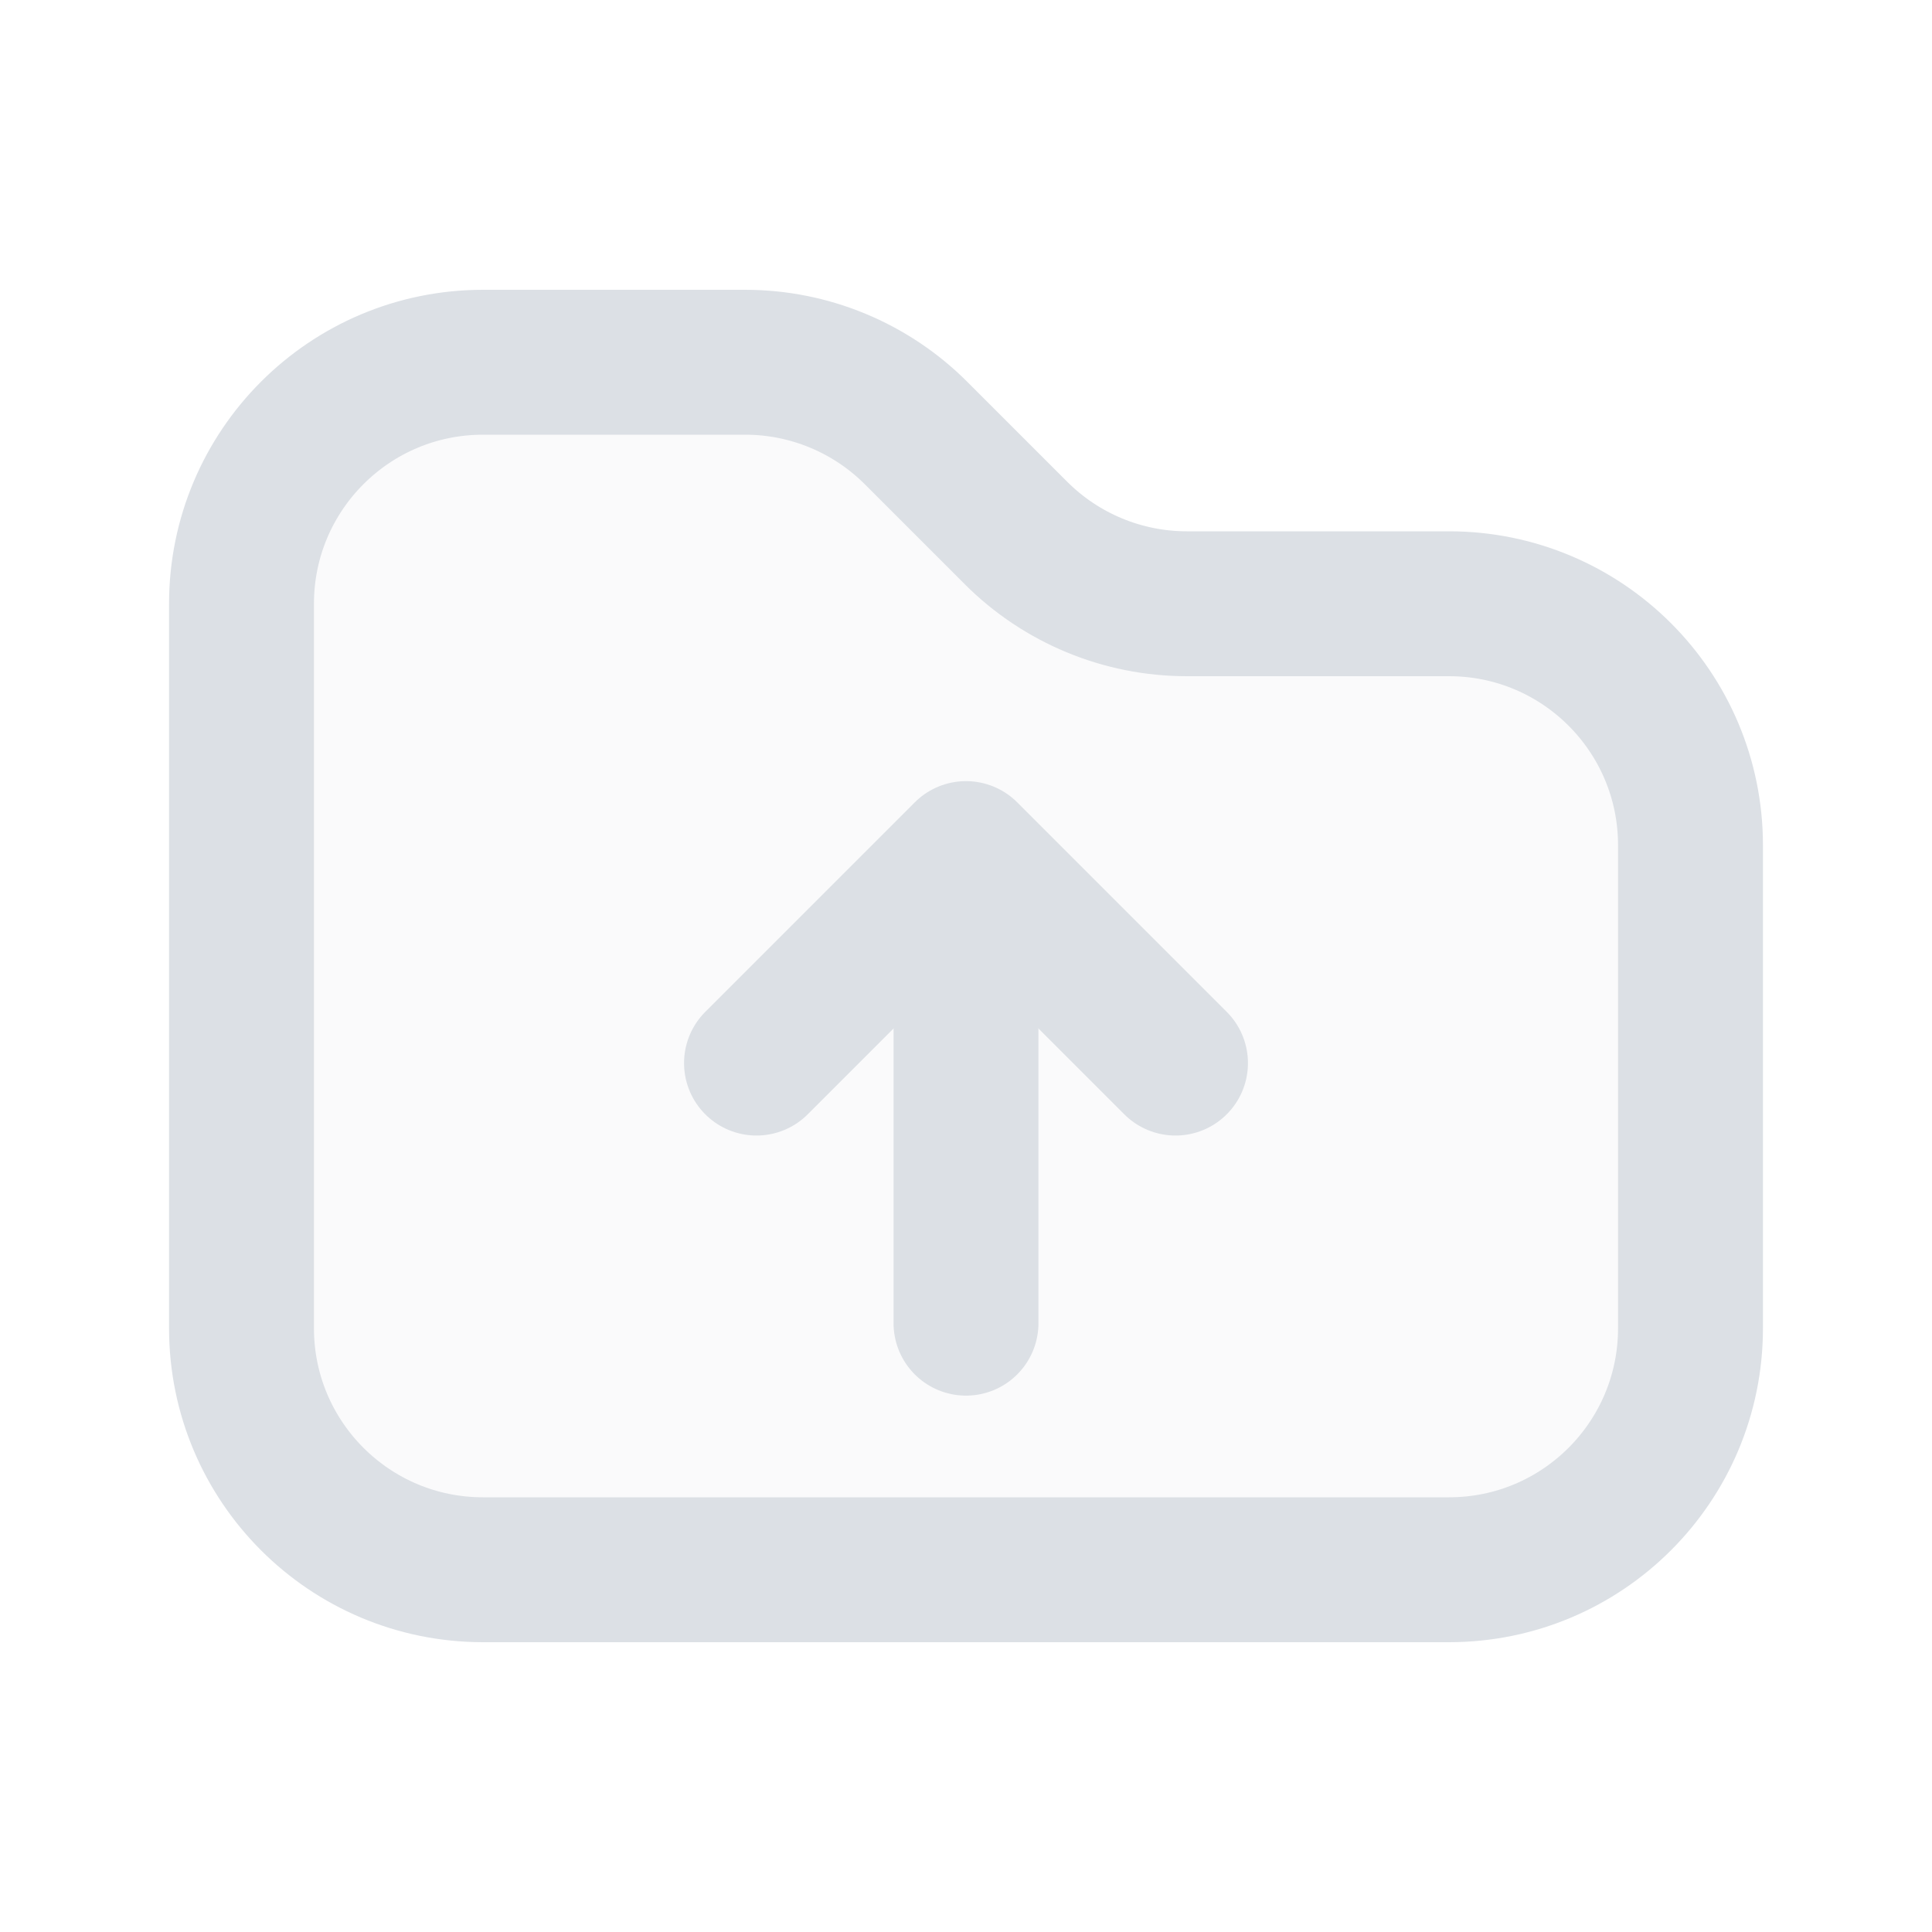
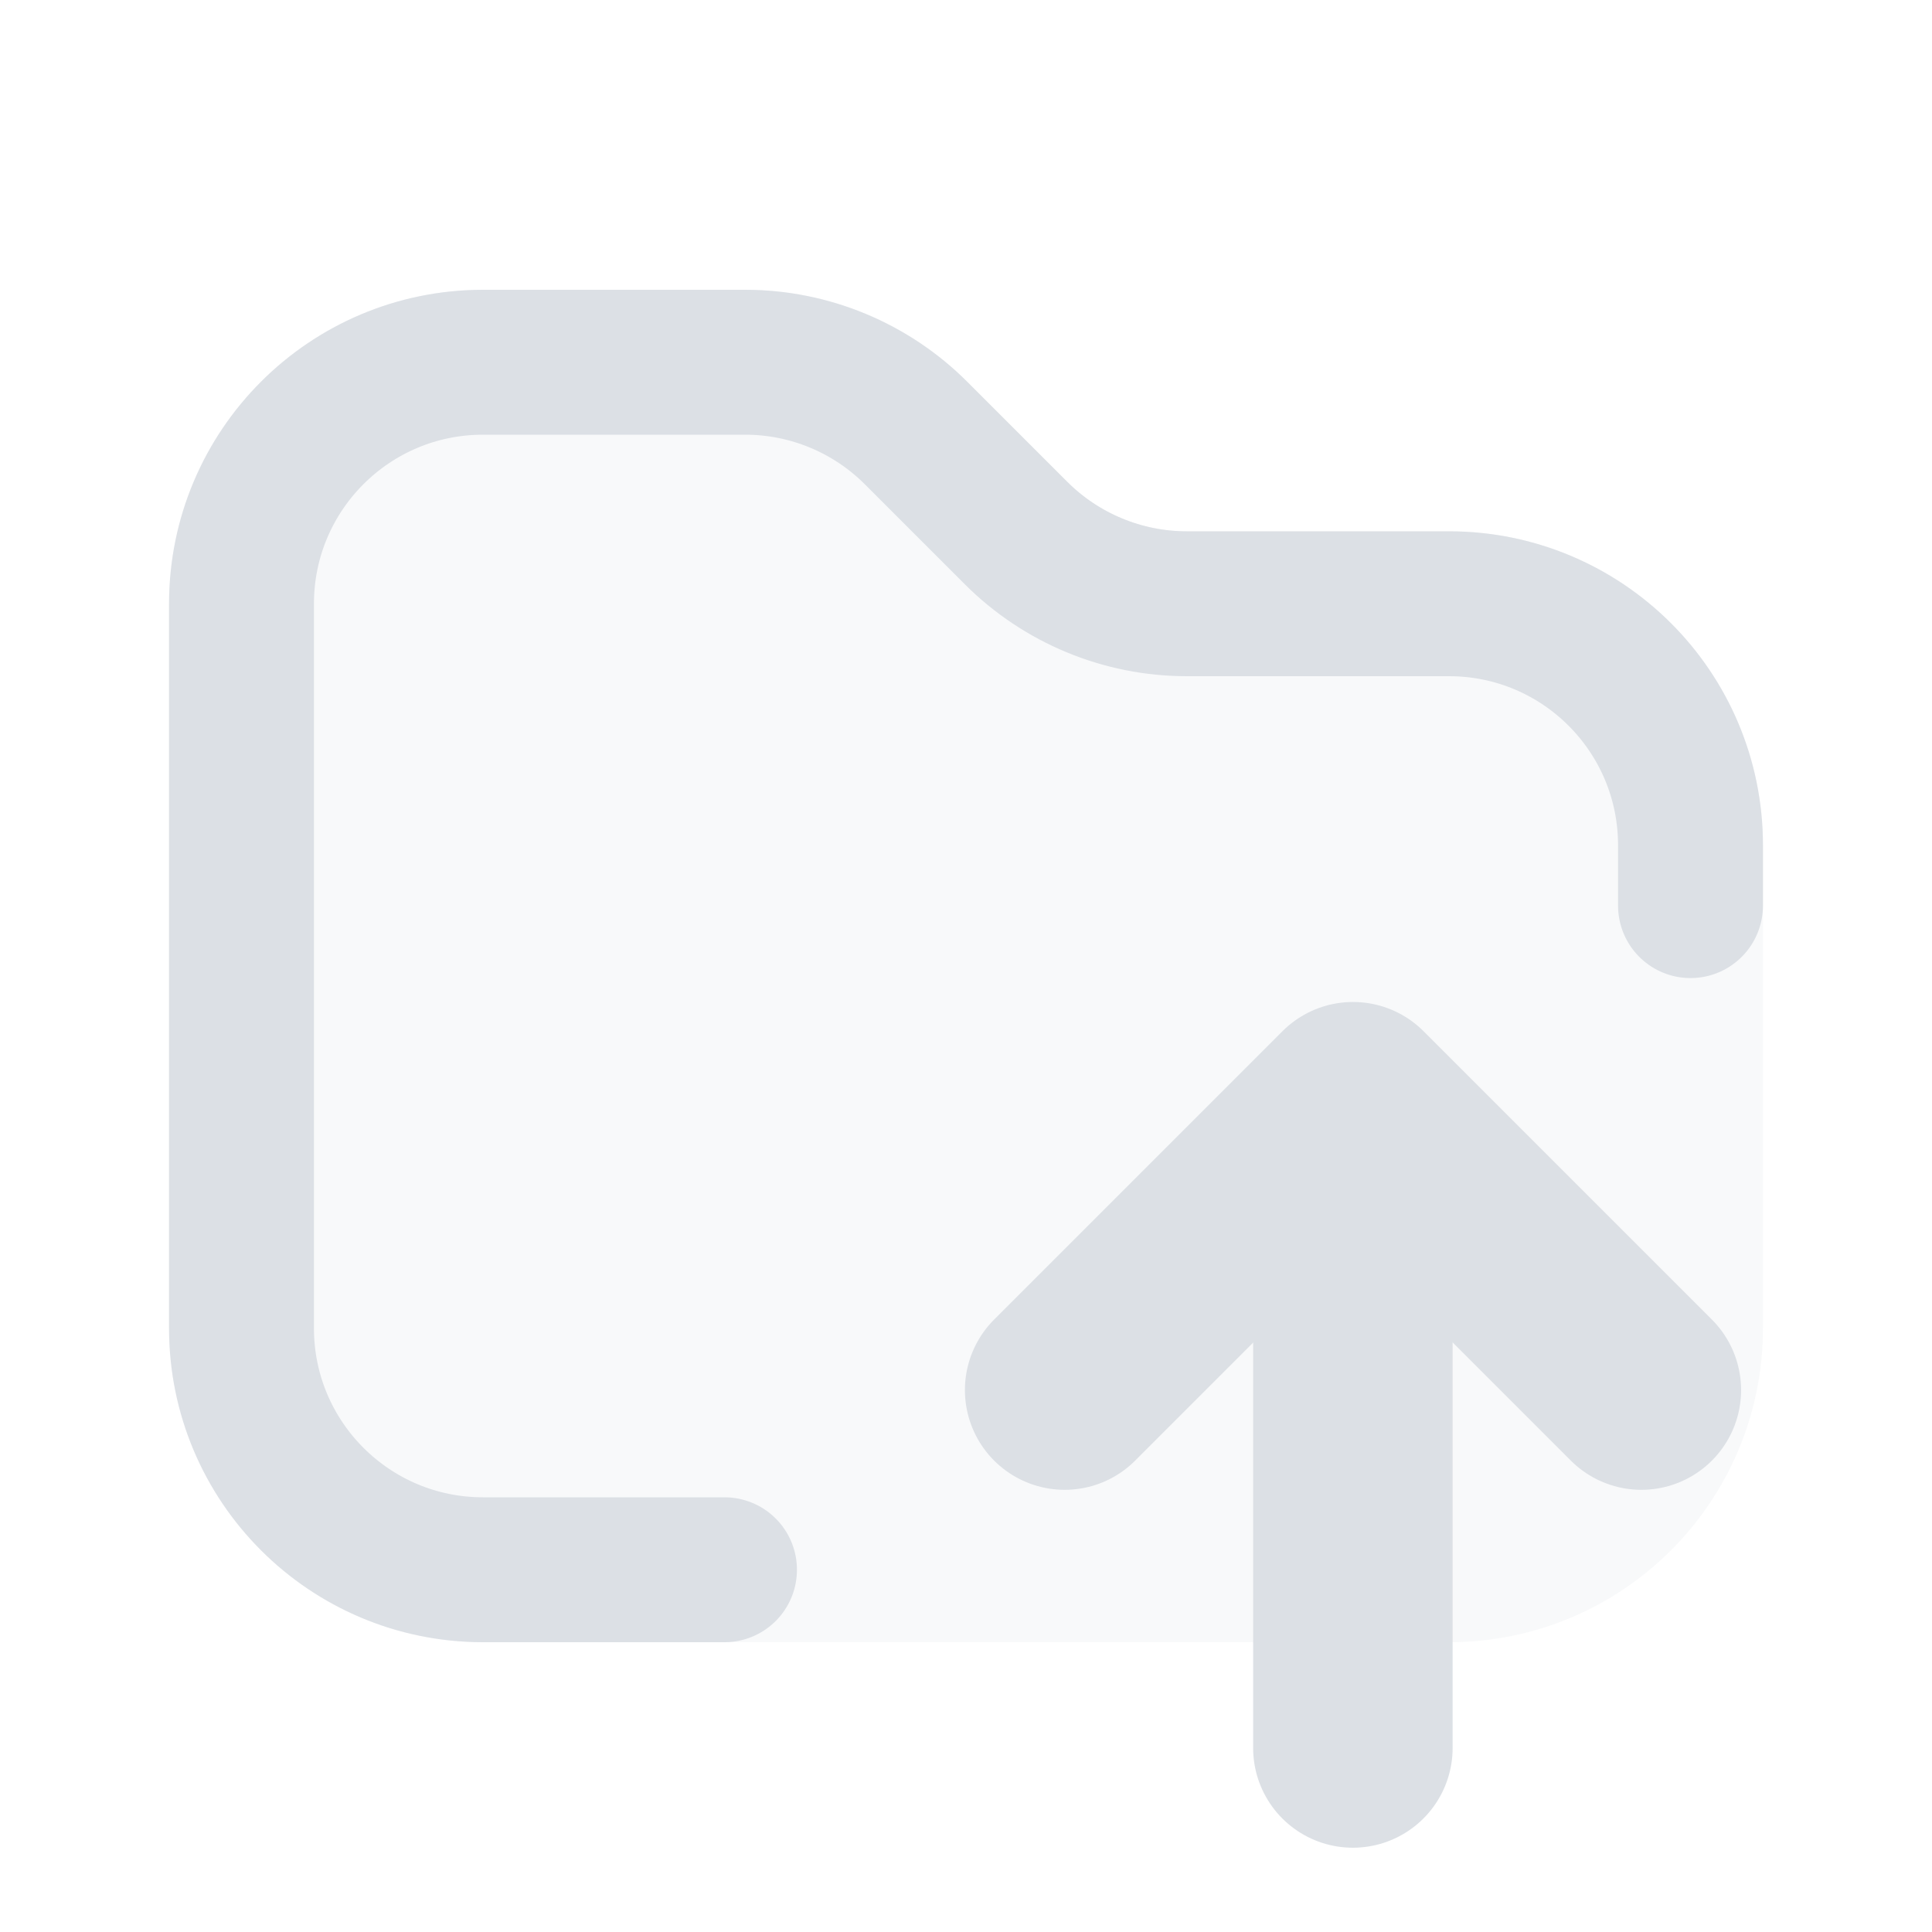
<svg xmlns="http://www.w3.org/2000/svg" width="16" height="16" viewBox="0 0 16 16" fill="none">
-   <path opacity="0.15" d="M4 13H6H12C13.105 13 14 12.105 14 11V7.5V7C14 5.895 13.105 5 12 5H9.828C9.298 5 8.789 4.789 8.414 4.414L7.586 3.586C7.211 3.211 6.702 3 6.172 3H4C2.895 3 2 3.895 2 5V11C2 12.105 2.895 13 4 13Z" fill="#DCE0E5" />
-   <path d="M8 10.958V7.49" stroke="#DCE0E5" stroke-width="1.2" stroke-linecap="round" stroke-linejoin="round" />
-   <path d="M9.735 8.804L8 7.069L6.265 8.804" stroke="#DCE0E5" stroke-width="1.2" stroke-linecap="round" stroke-linejoin="round" />
-   <path d="M4 13H6H12C13.105 13 14 12.105 14 11V7.5V7C14 5.895 13.105 5 12 5H9.828C9.298 5 8.789 4.789 8.414 4.414L7.586 3.586C7.211 3.211 6.702 3 6.172 3H4C2.895 3 2 3.895 2 5V11C2 12.105 2.895 13 4 13Z" stroke="#DCE0E5" stroke-width="1.2" />
+   <path d="M6 13H4C2.895 13 2 12.105 2 11V5C2 3.895 2.895 3 4 3H6.172C6.702 3 7.211 3.211 7.586 3.586L8.414 4.414C8.789 4.789 9.298 5 9.828 5H12C13.105 5 14 5.895 14 7V7.5" stroke="#DCE0E5" stroke-width="1.2" stroke-linecap="round" />
+   <path opacity="0.2" d="M4 13H6H12C13.105 13 14 12.105 14 11V7.5V7C14 5.895 13.105 5 12 5H9.828C9.298 5 8.789 4.789 8.414 4.414L7.586 3.586C7.211 3.211 6.702 3 6.172 3H4C2.895 3 2 3.895 2 5V11C2 12.105 2.895 13 4 13Z" fill="#DCE0E5" stroke="#DCE0E5" stroke-width="1.2" />
+   <path d="M11.204 14.476V9.703" stroke="#DCE0E5" stroke-width="1.652" stroke-linecap="round" stroke-linejoin="round" />
+   <path d="M13.593 11.512L11.205 9.124L8.817 11.512" stroke="#DCE0E5" stroke-width="1.652" stroke-linecap="round" stroke-linejoin="round" />
</svg>
